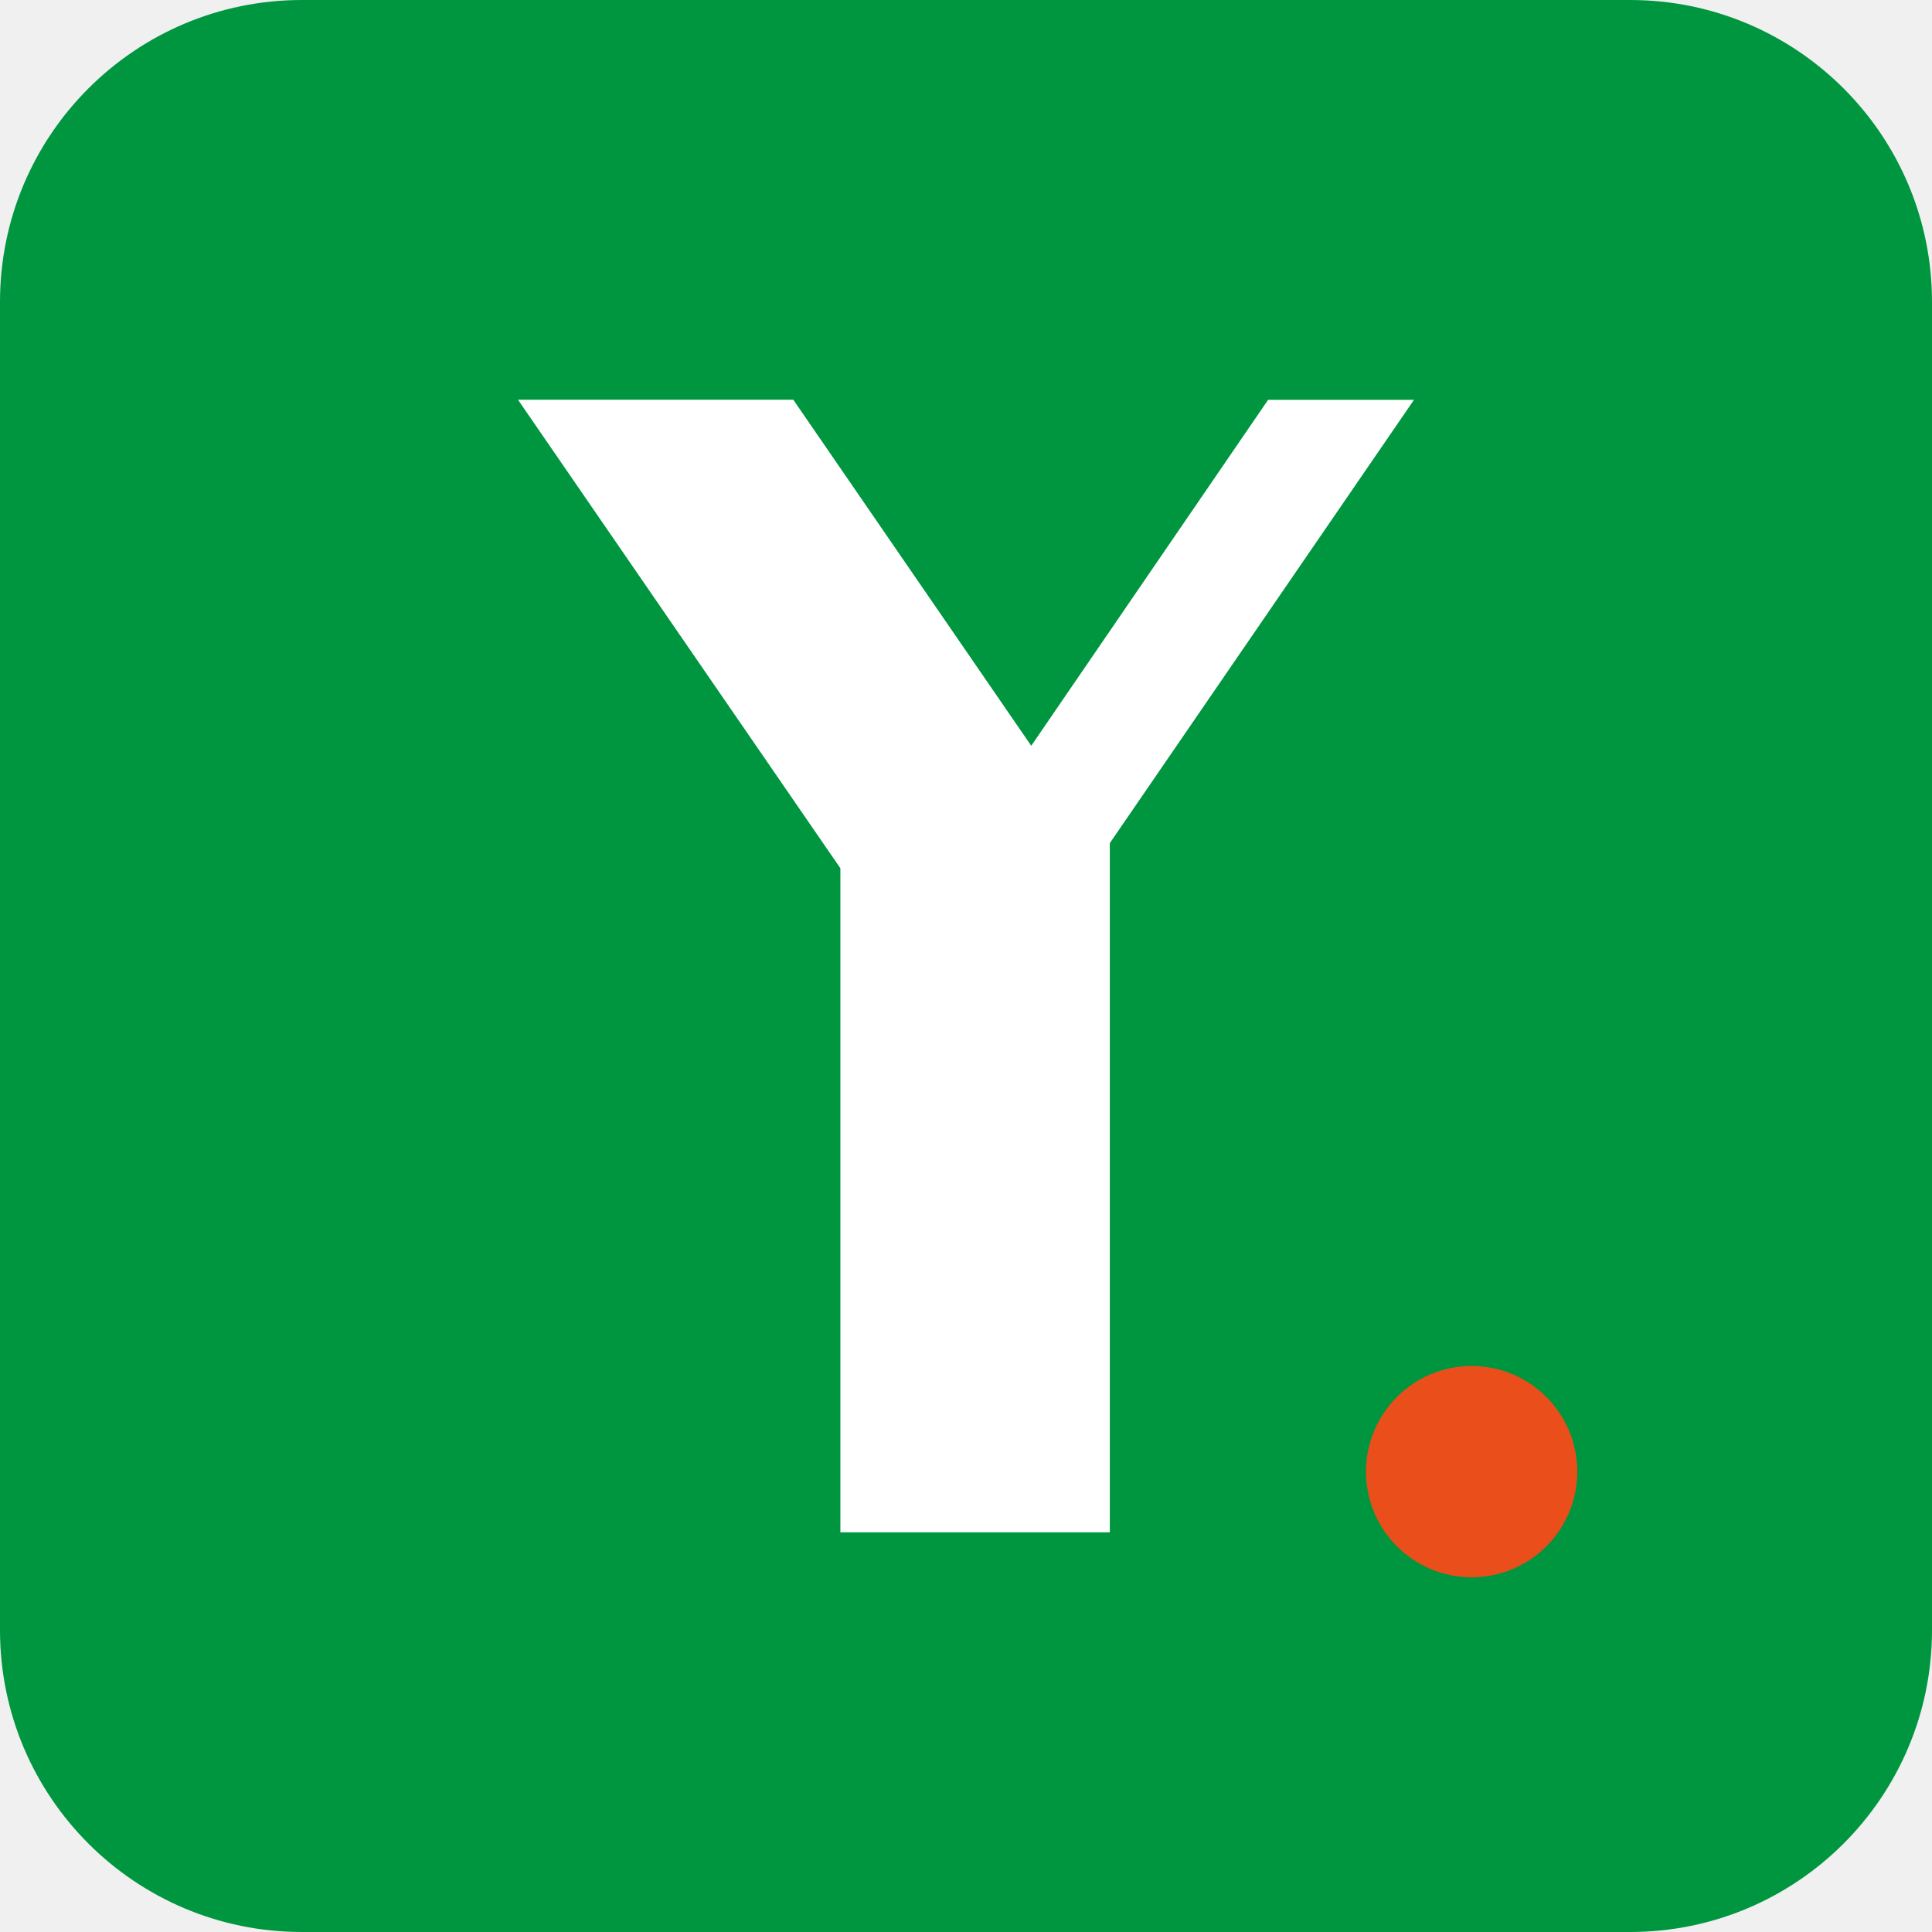
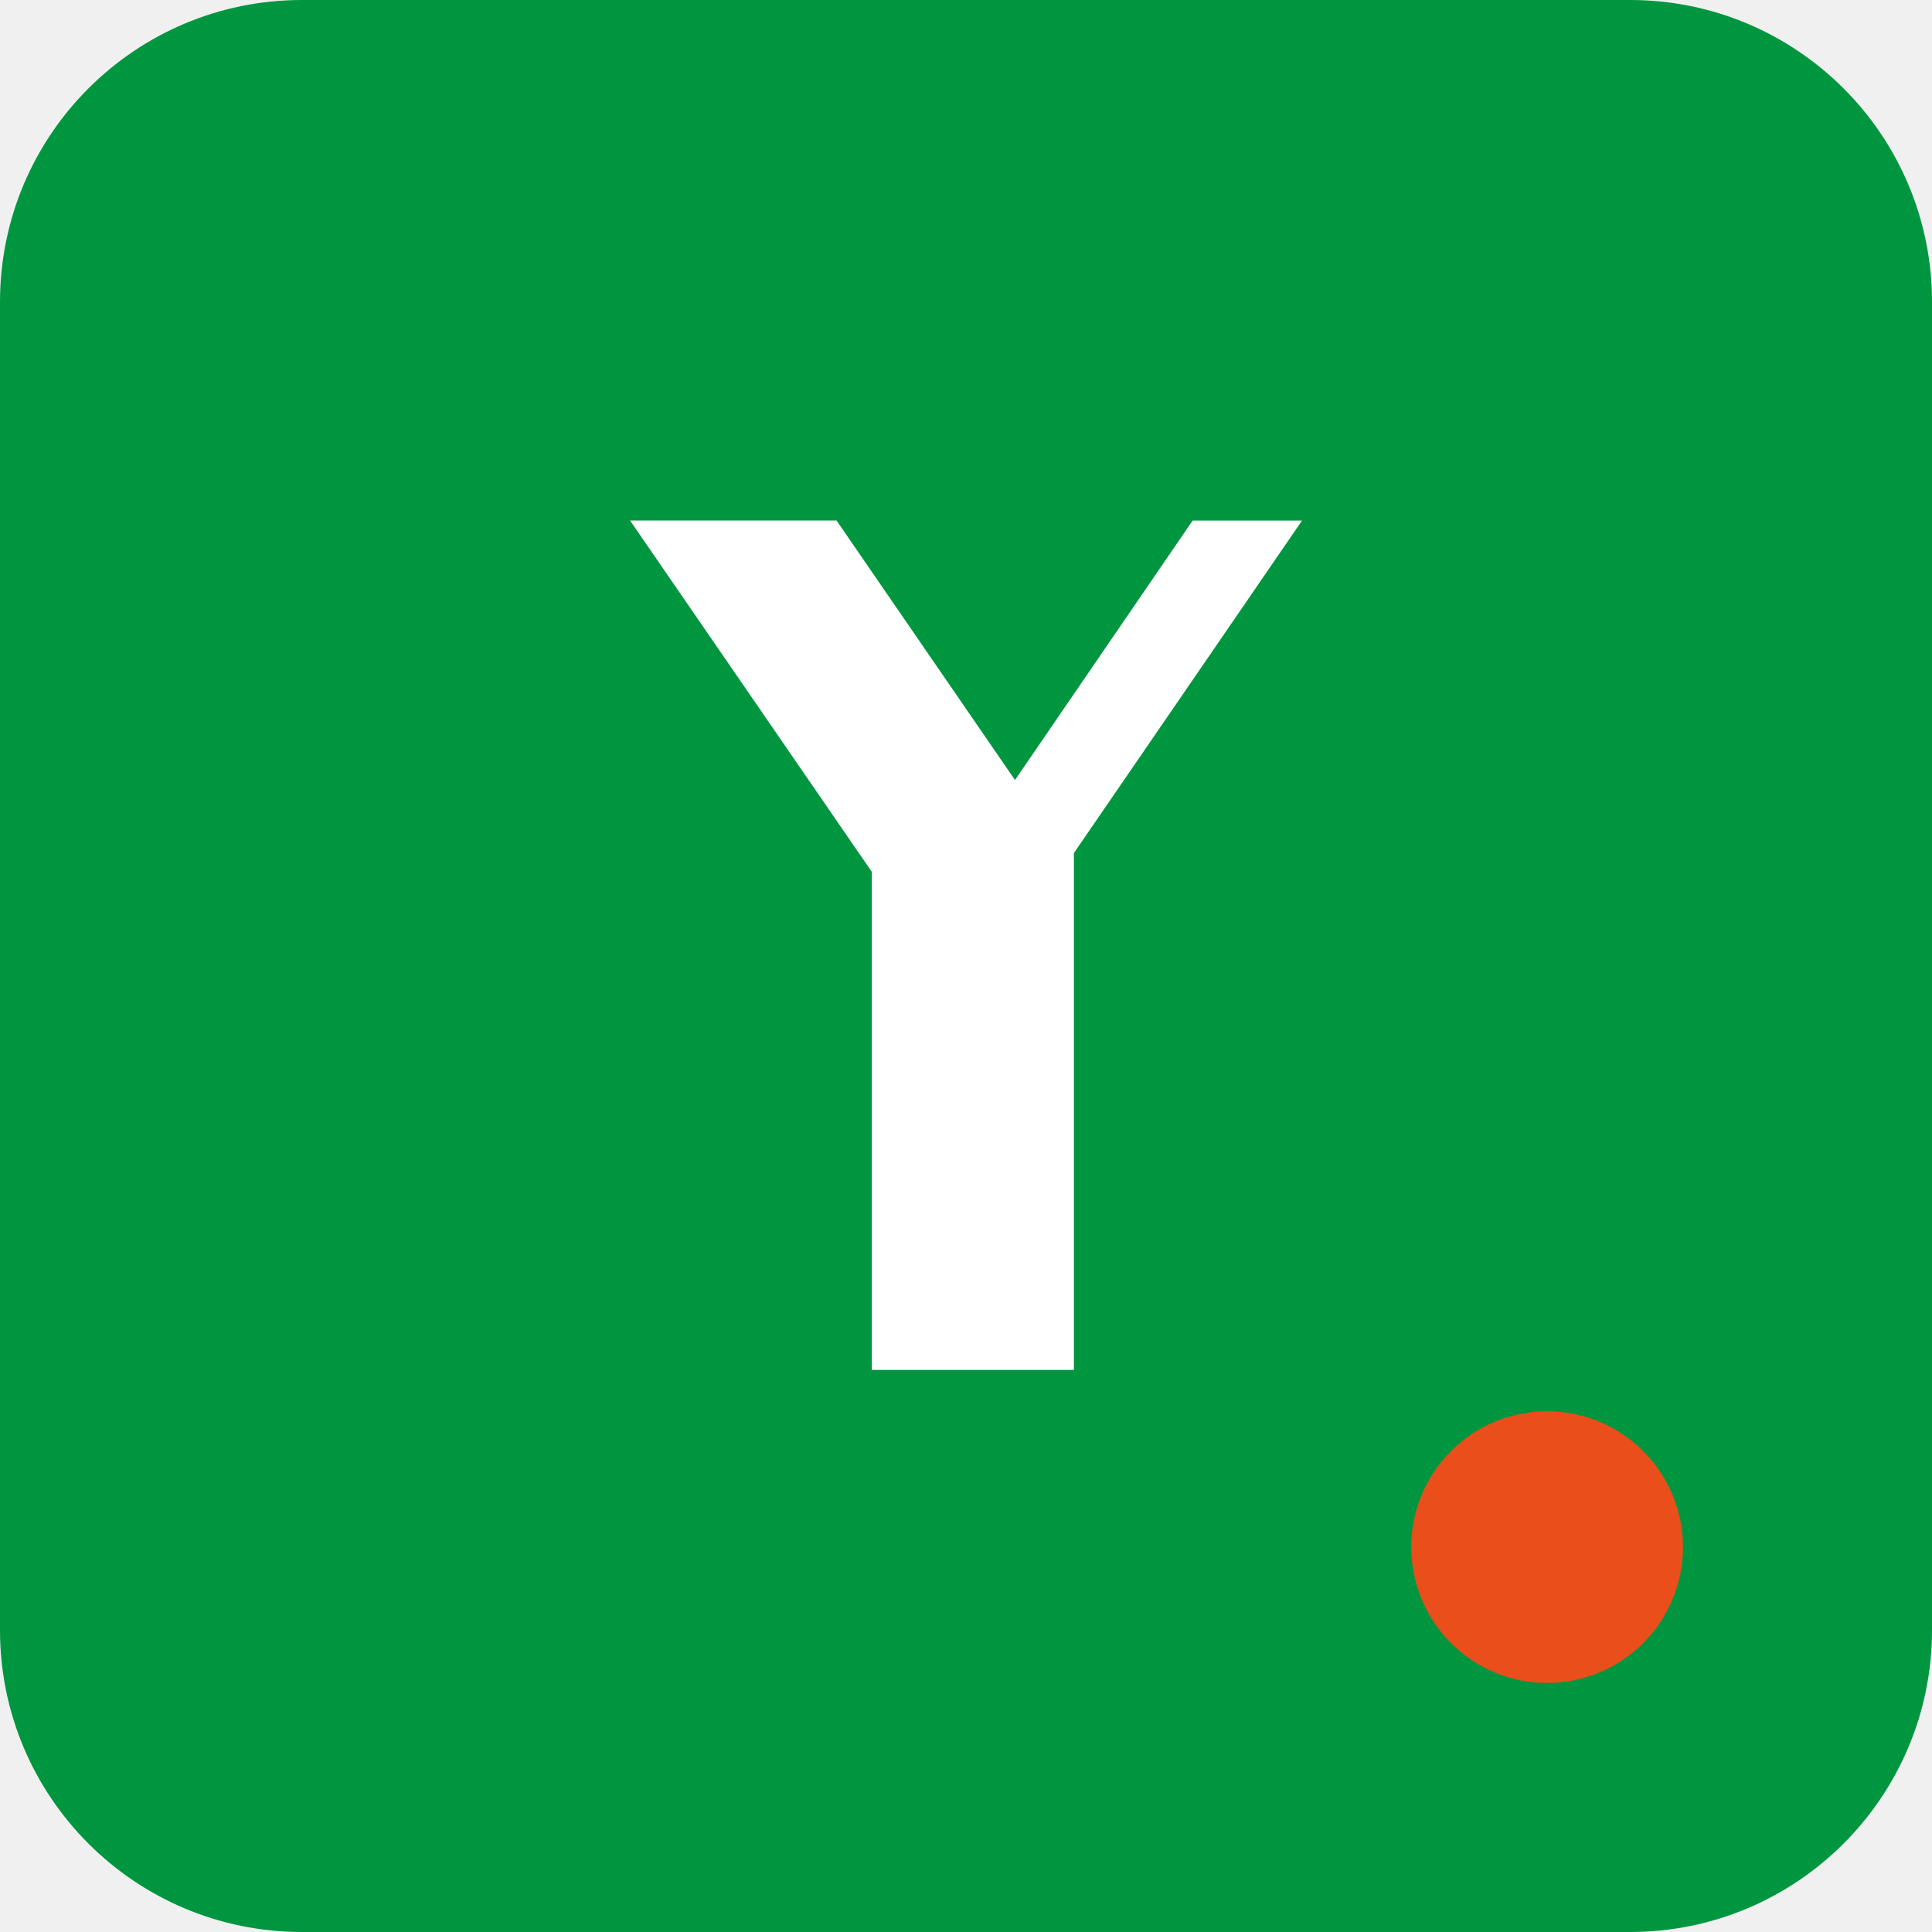
<svg xmlns="http://www.w3.org/2000/svg" viewBox="0 0 256 256" shape-rendering="geometricPrecision">
  <rect fill="#009640" x="0" y="0" width="256" height="256" rx="40" ry="40" />
-   <g transform="translate(-62.81 -43.71) scale(1.5)">
+   <g transform="translate(-15.10 -3.54) scale(1.125)">
    <path fill="#fff" d="M153.9,64.45l-20.93,30.57-21.02-30.57h-24.32l28.48,41.39v58.66h23.8v-60.88l26.87-39.16h-12.87Z" />
  </g>
-   <circle fill="#e94e1b" cx="195" cy="195" r="14" />
+   <circle fill="#e94e1b" cx="205" cy="205" r="18" />
</svg>
